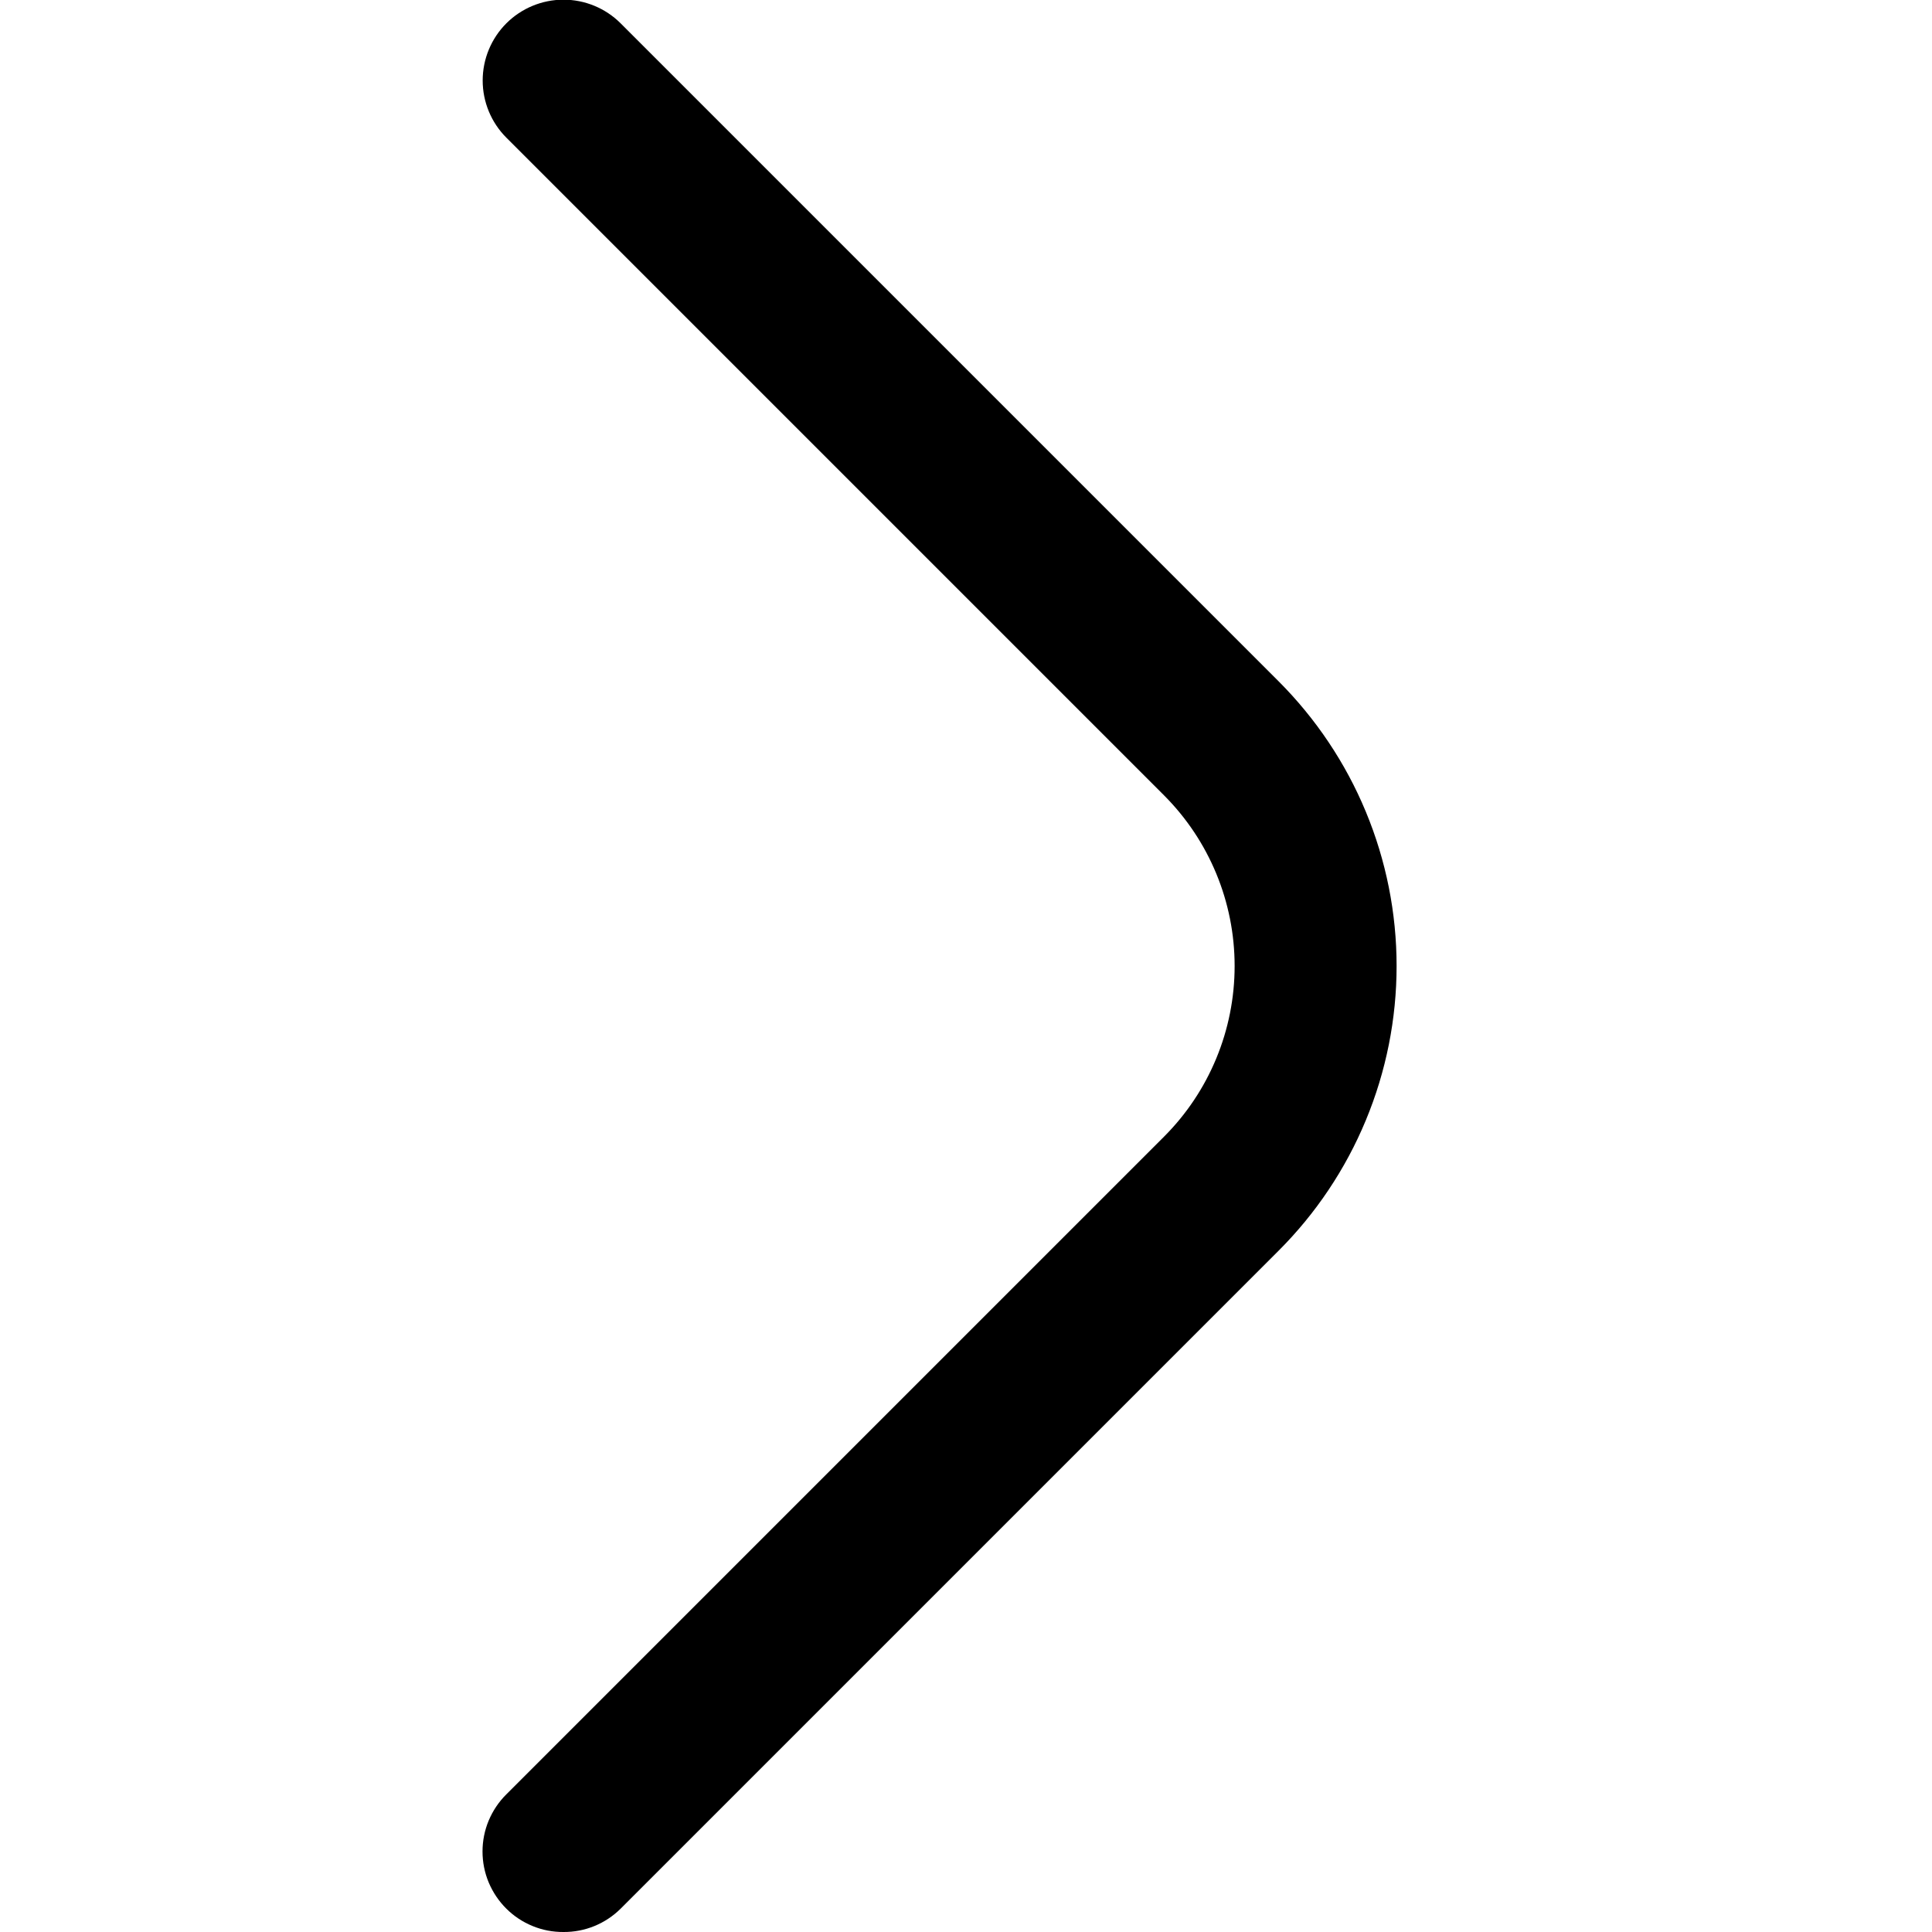
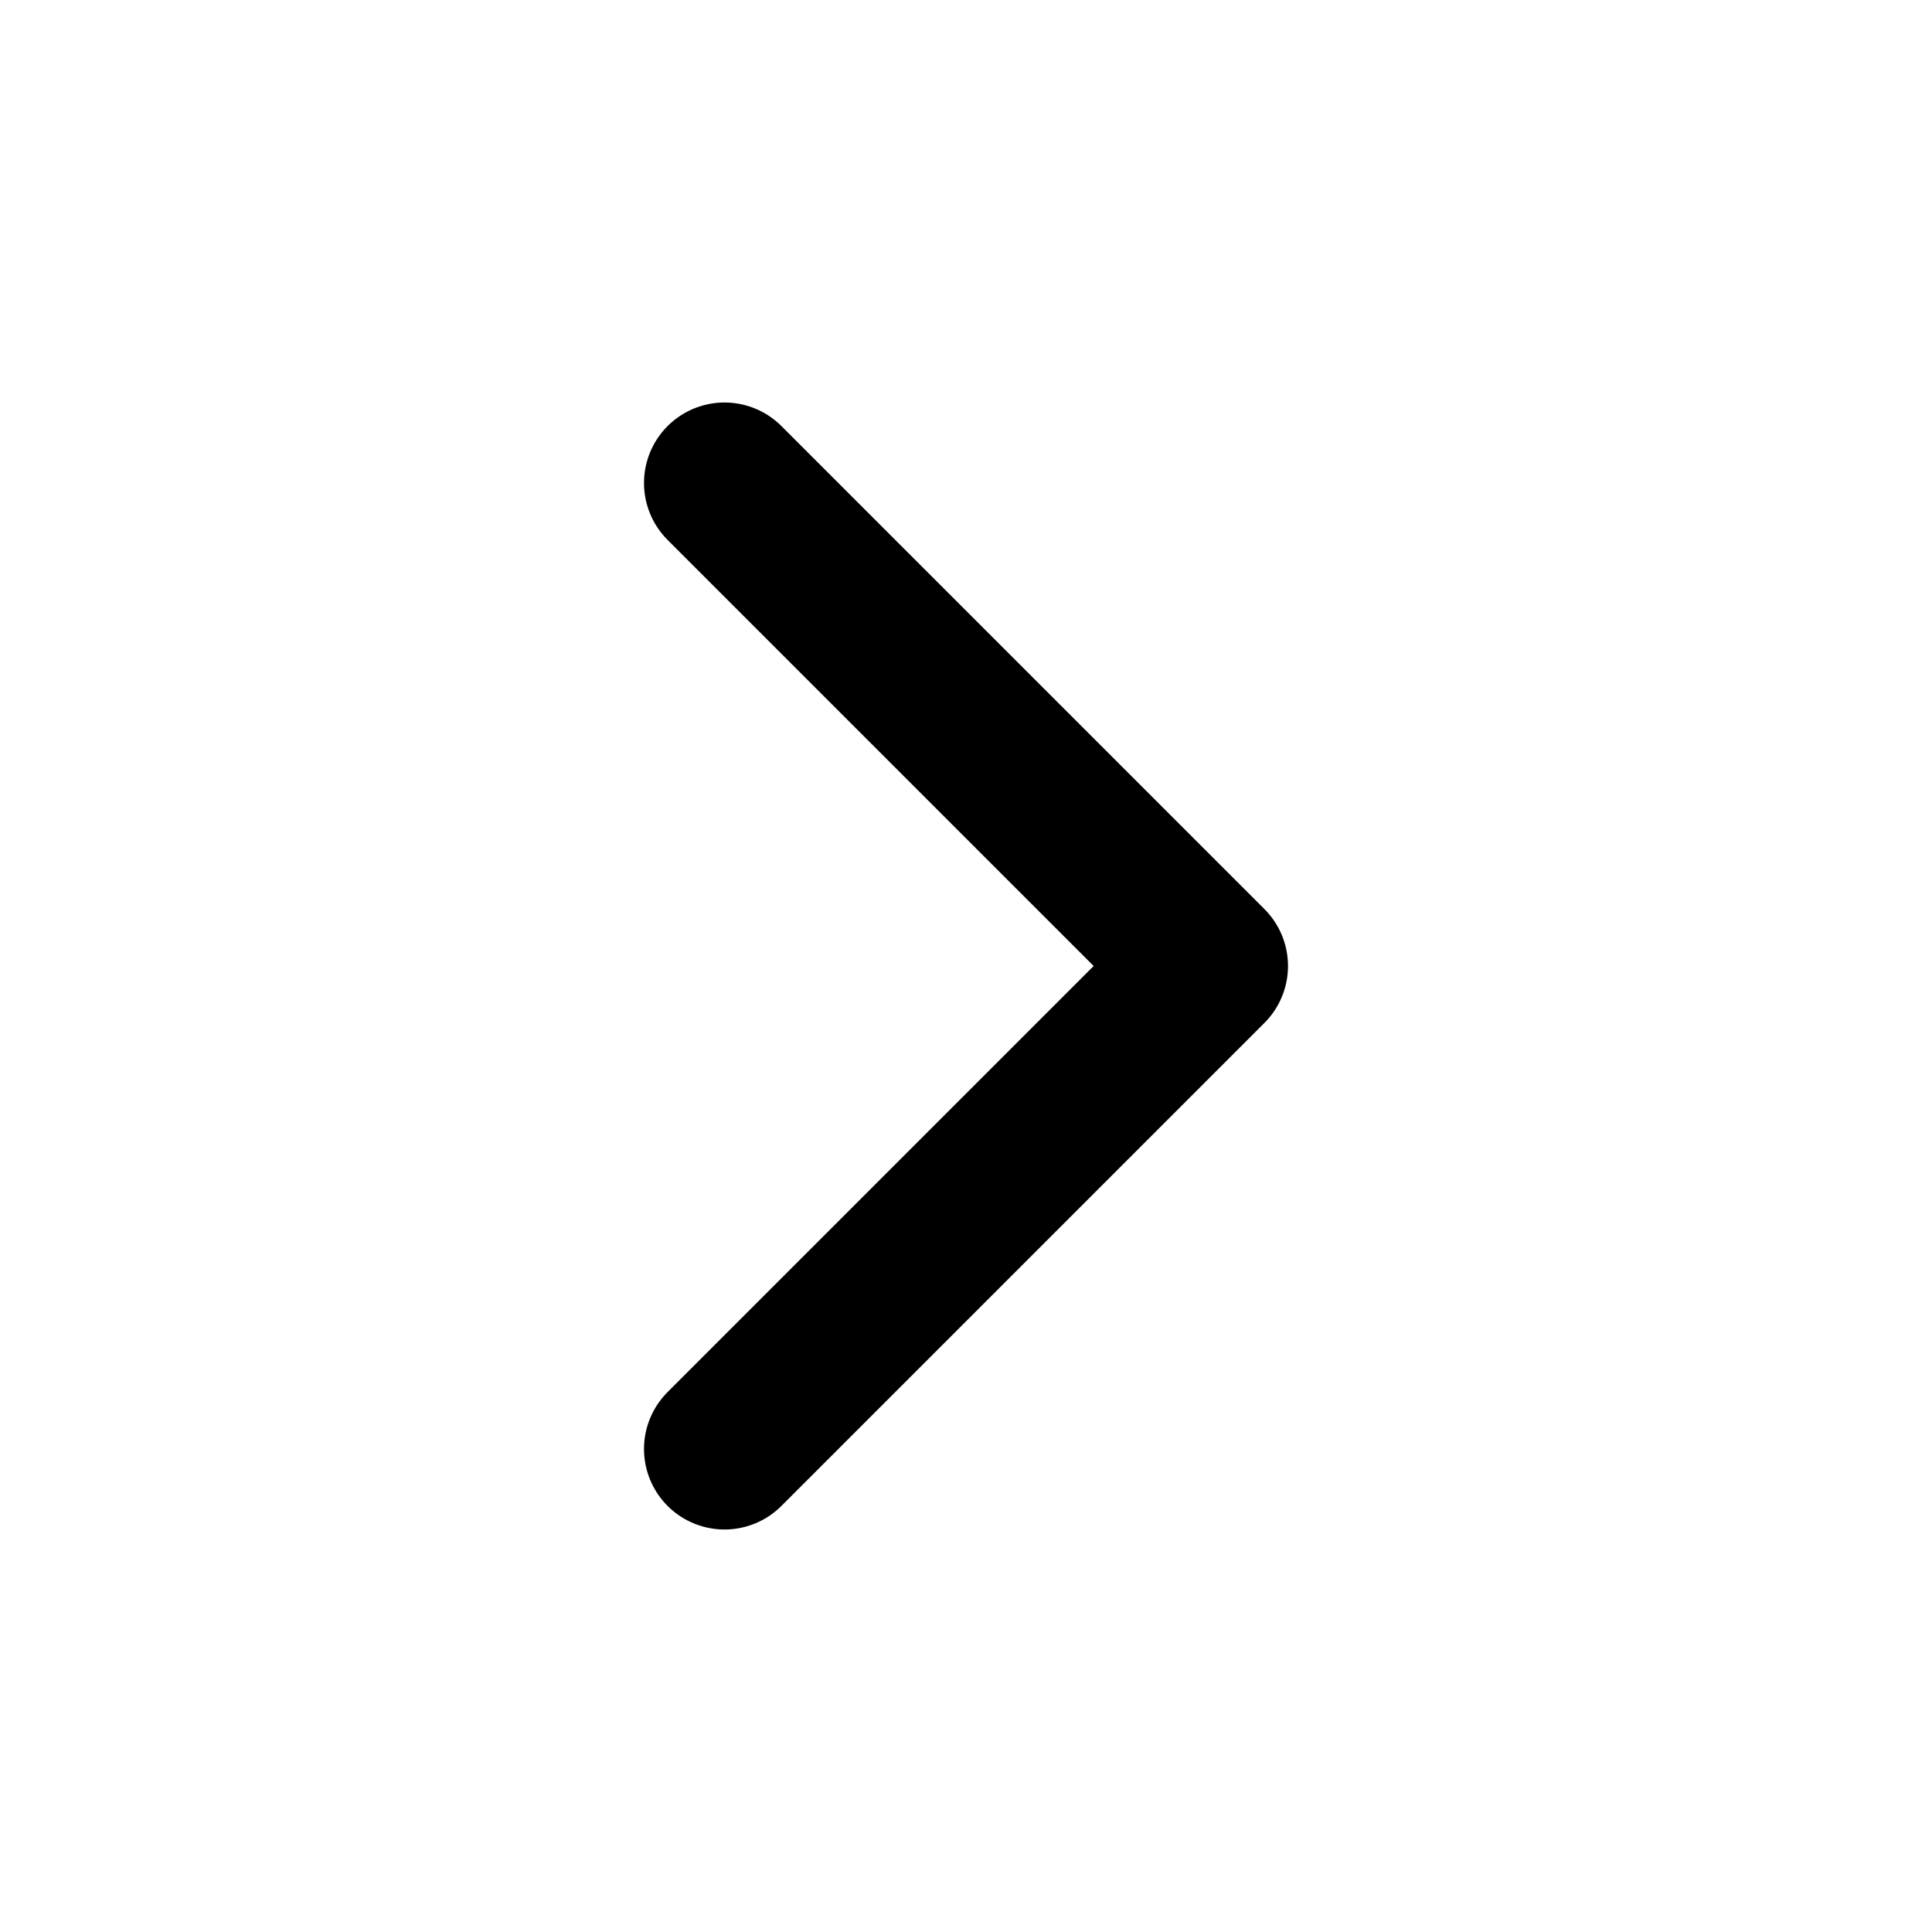
- <svg xmlns="http://www.w3.org/2000/svg" width="24" height="24" viewBox="948 181 24 24">
-   <path d="M955 205C954.868 205.001 954.738 204.976 954.616 204.926C954.494 204.876 954.383 204.803 954.29 204.71C954.196 204.617 954.122 204.506 954.071 204.385C954.02 204.263 953.994 204.132 953.994 204C953.994 203.868 954.02 203.737 954.071 203.615C954.122 203.494 954.196 203.383 954.29 203.29L962.46 195.12C963.022 194.558 963.337 193.795 963.337 193C963.337 192.205 963.022 191.443 962.46 190.88L954.29 182.71C954.102 182.522 953.996 182.266 953.996 182C953.996 181.734 954.102 181.478 954.29 181.29C954.478 181.102 954.734 180.996 955 180.996C955.266 180.996 955.522 181.102 955.71 181.29L963.88 189.46C964.345 189.925 964.715 190.476 964.967 191.084C965.219 191.691 965.349 192.342 965.349 193C965.349 193.658 965.219 194.309 964.967 194.916C964.715 195.524 964.345 196.076 963.88 196.54L955.71 204.71C955.616 204.803 955.506 204.876 955.384 204.926C955.262 204.976 955.131 205.001 955 205Z" fill="#000000" />
+ <svg xmlns="http://www.w3.org/2000/svg" width="24" height="24" viewBox="0 0 24 24" fill="none" stroke="#000000" stroke-width="2" stroke-linecap="round" stroke-linejoin="round">
+   <path d="M9 6l6 6-6 6" />
</svg>
